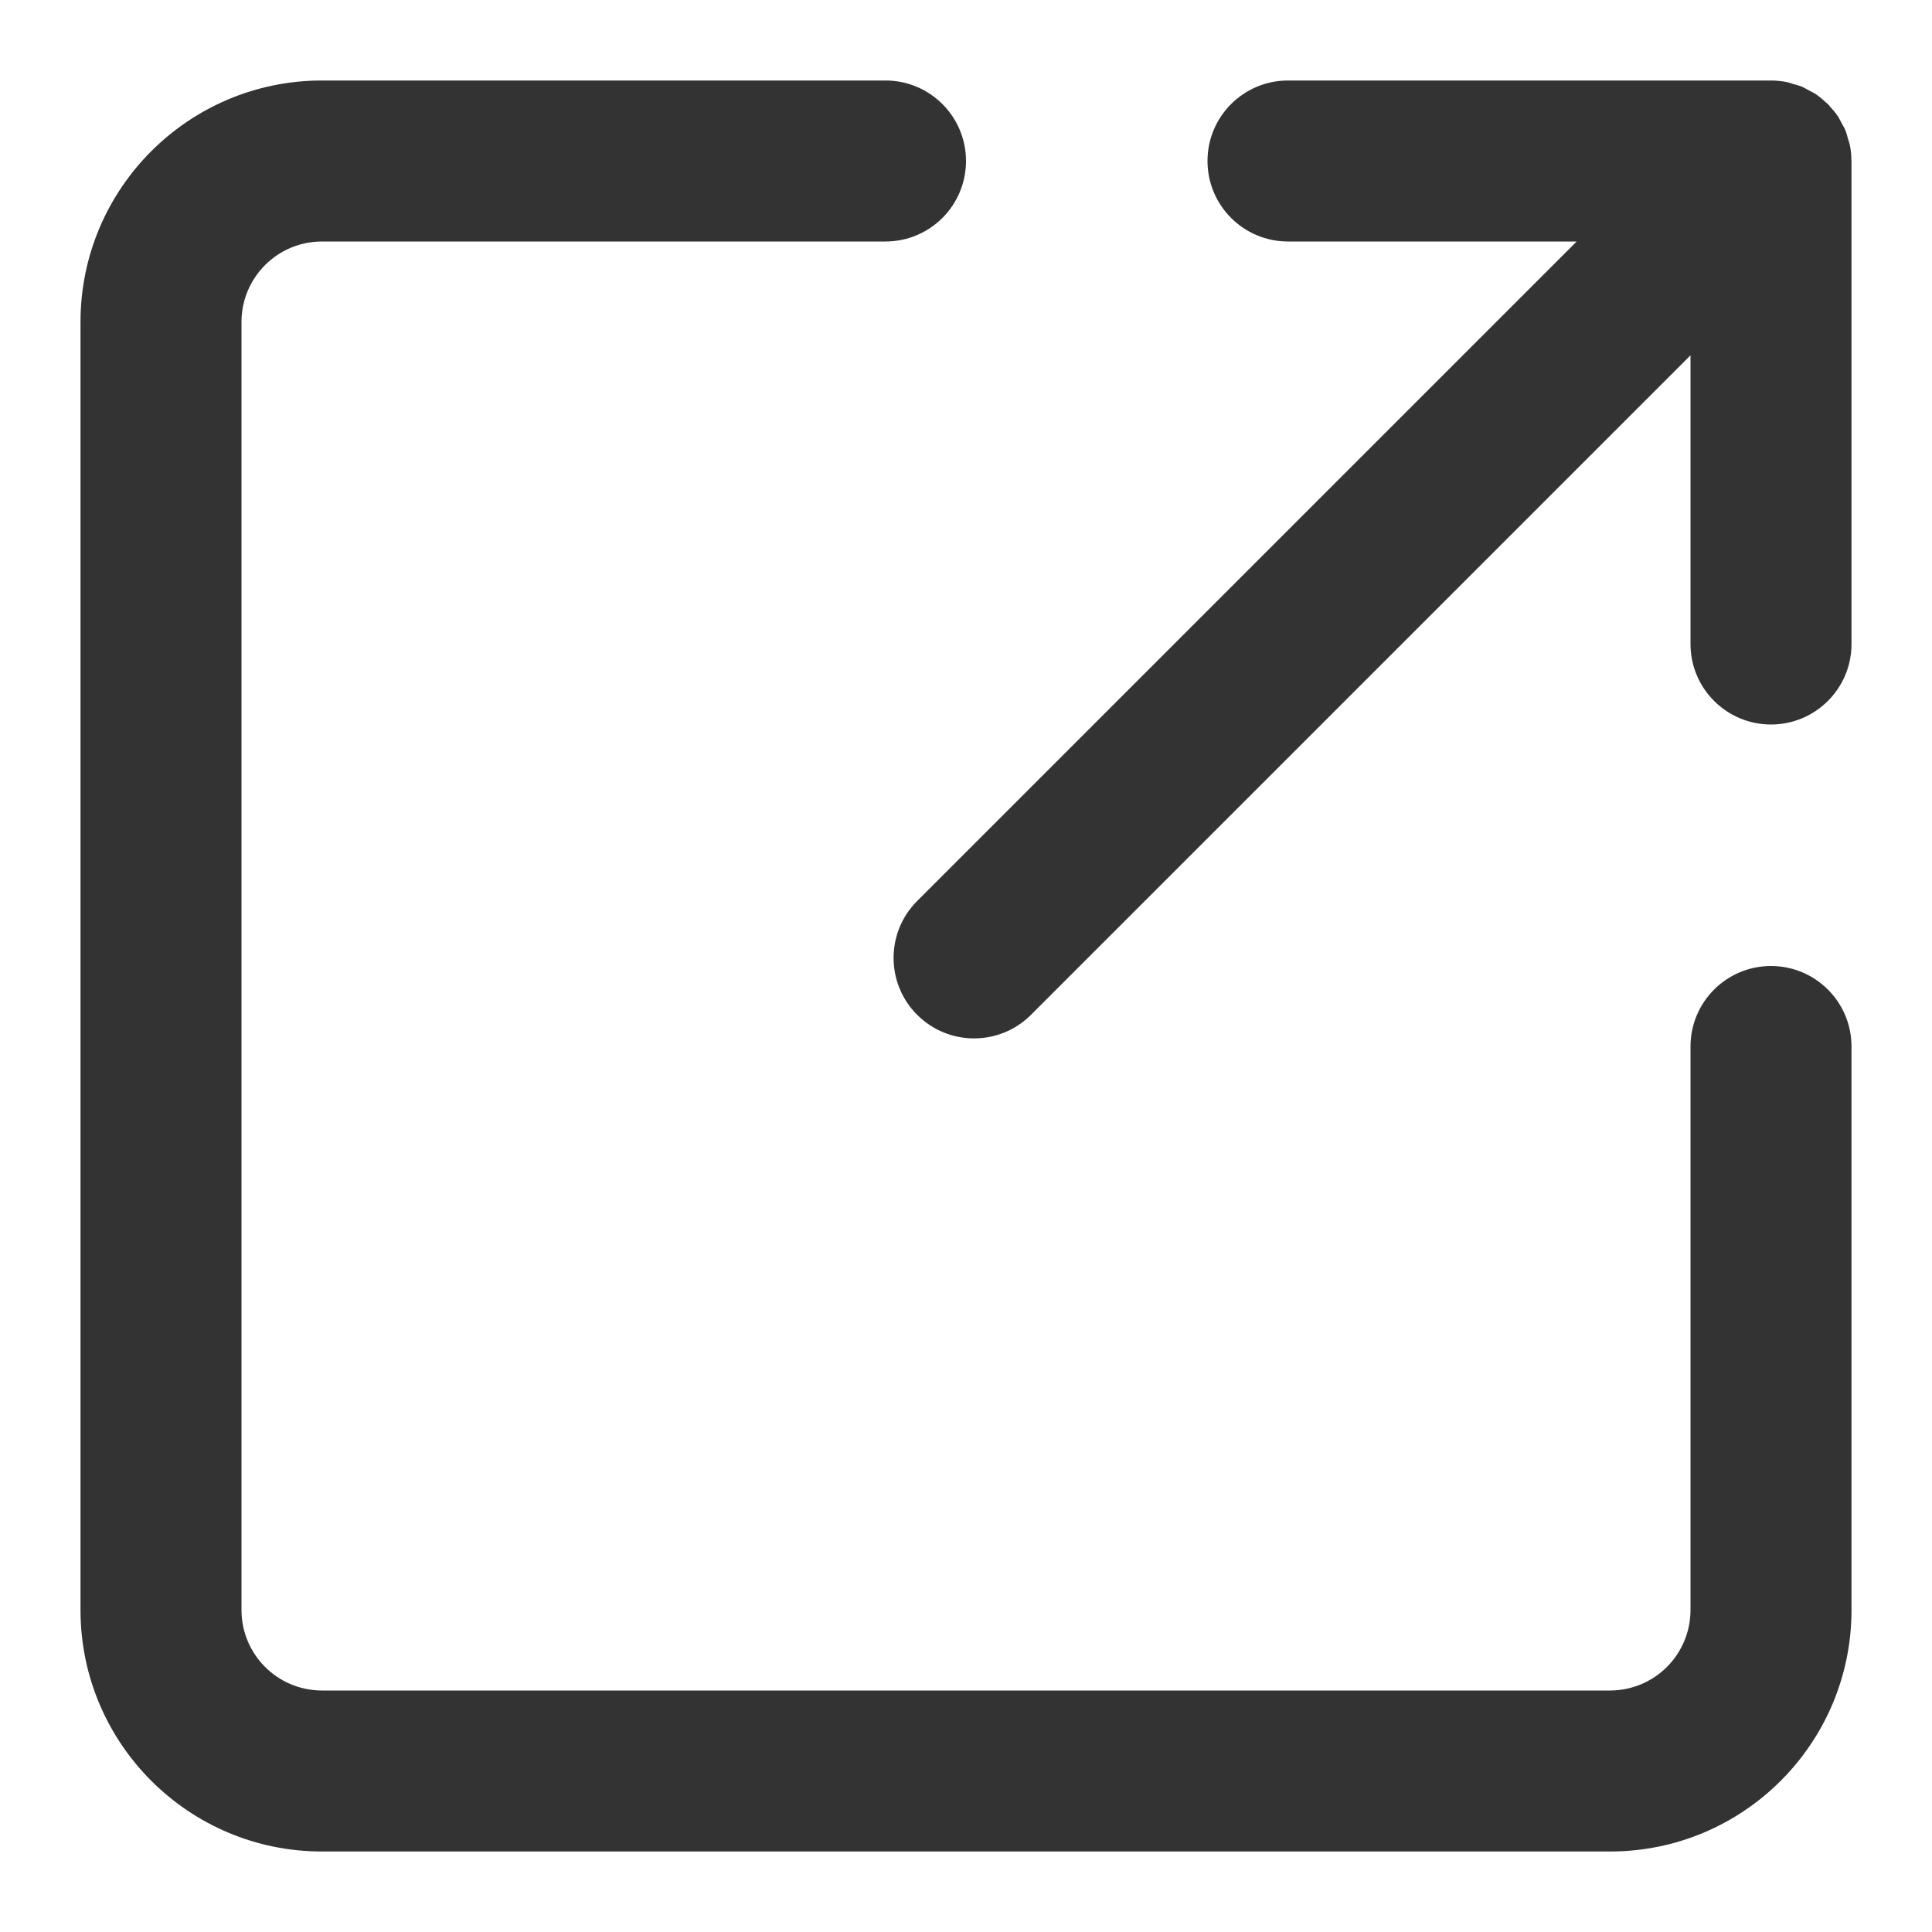
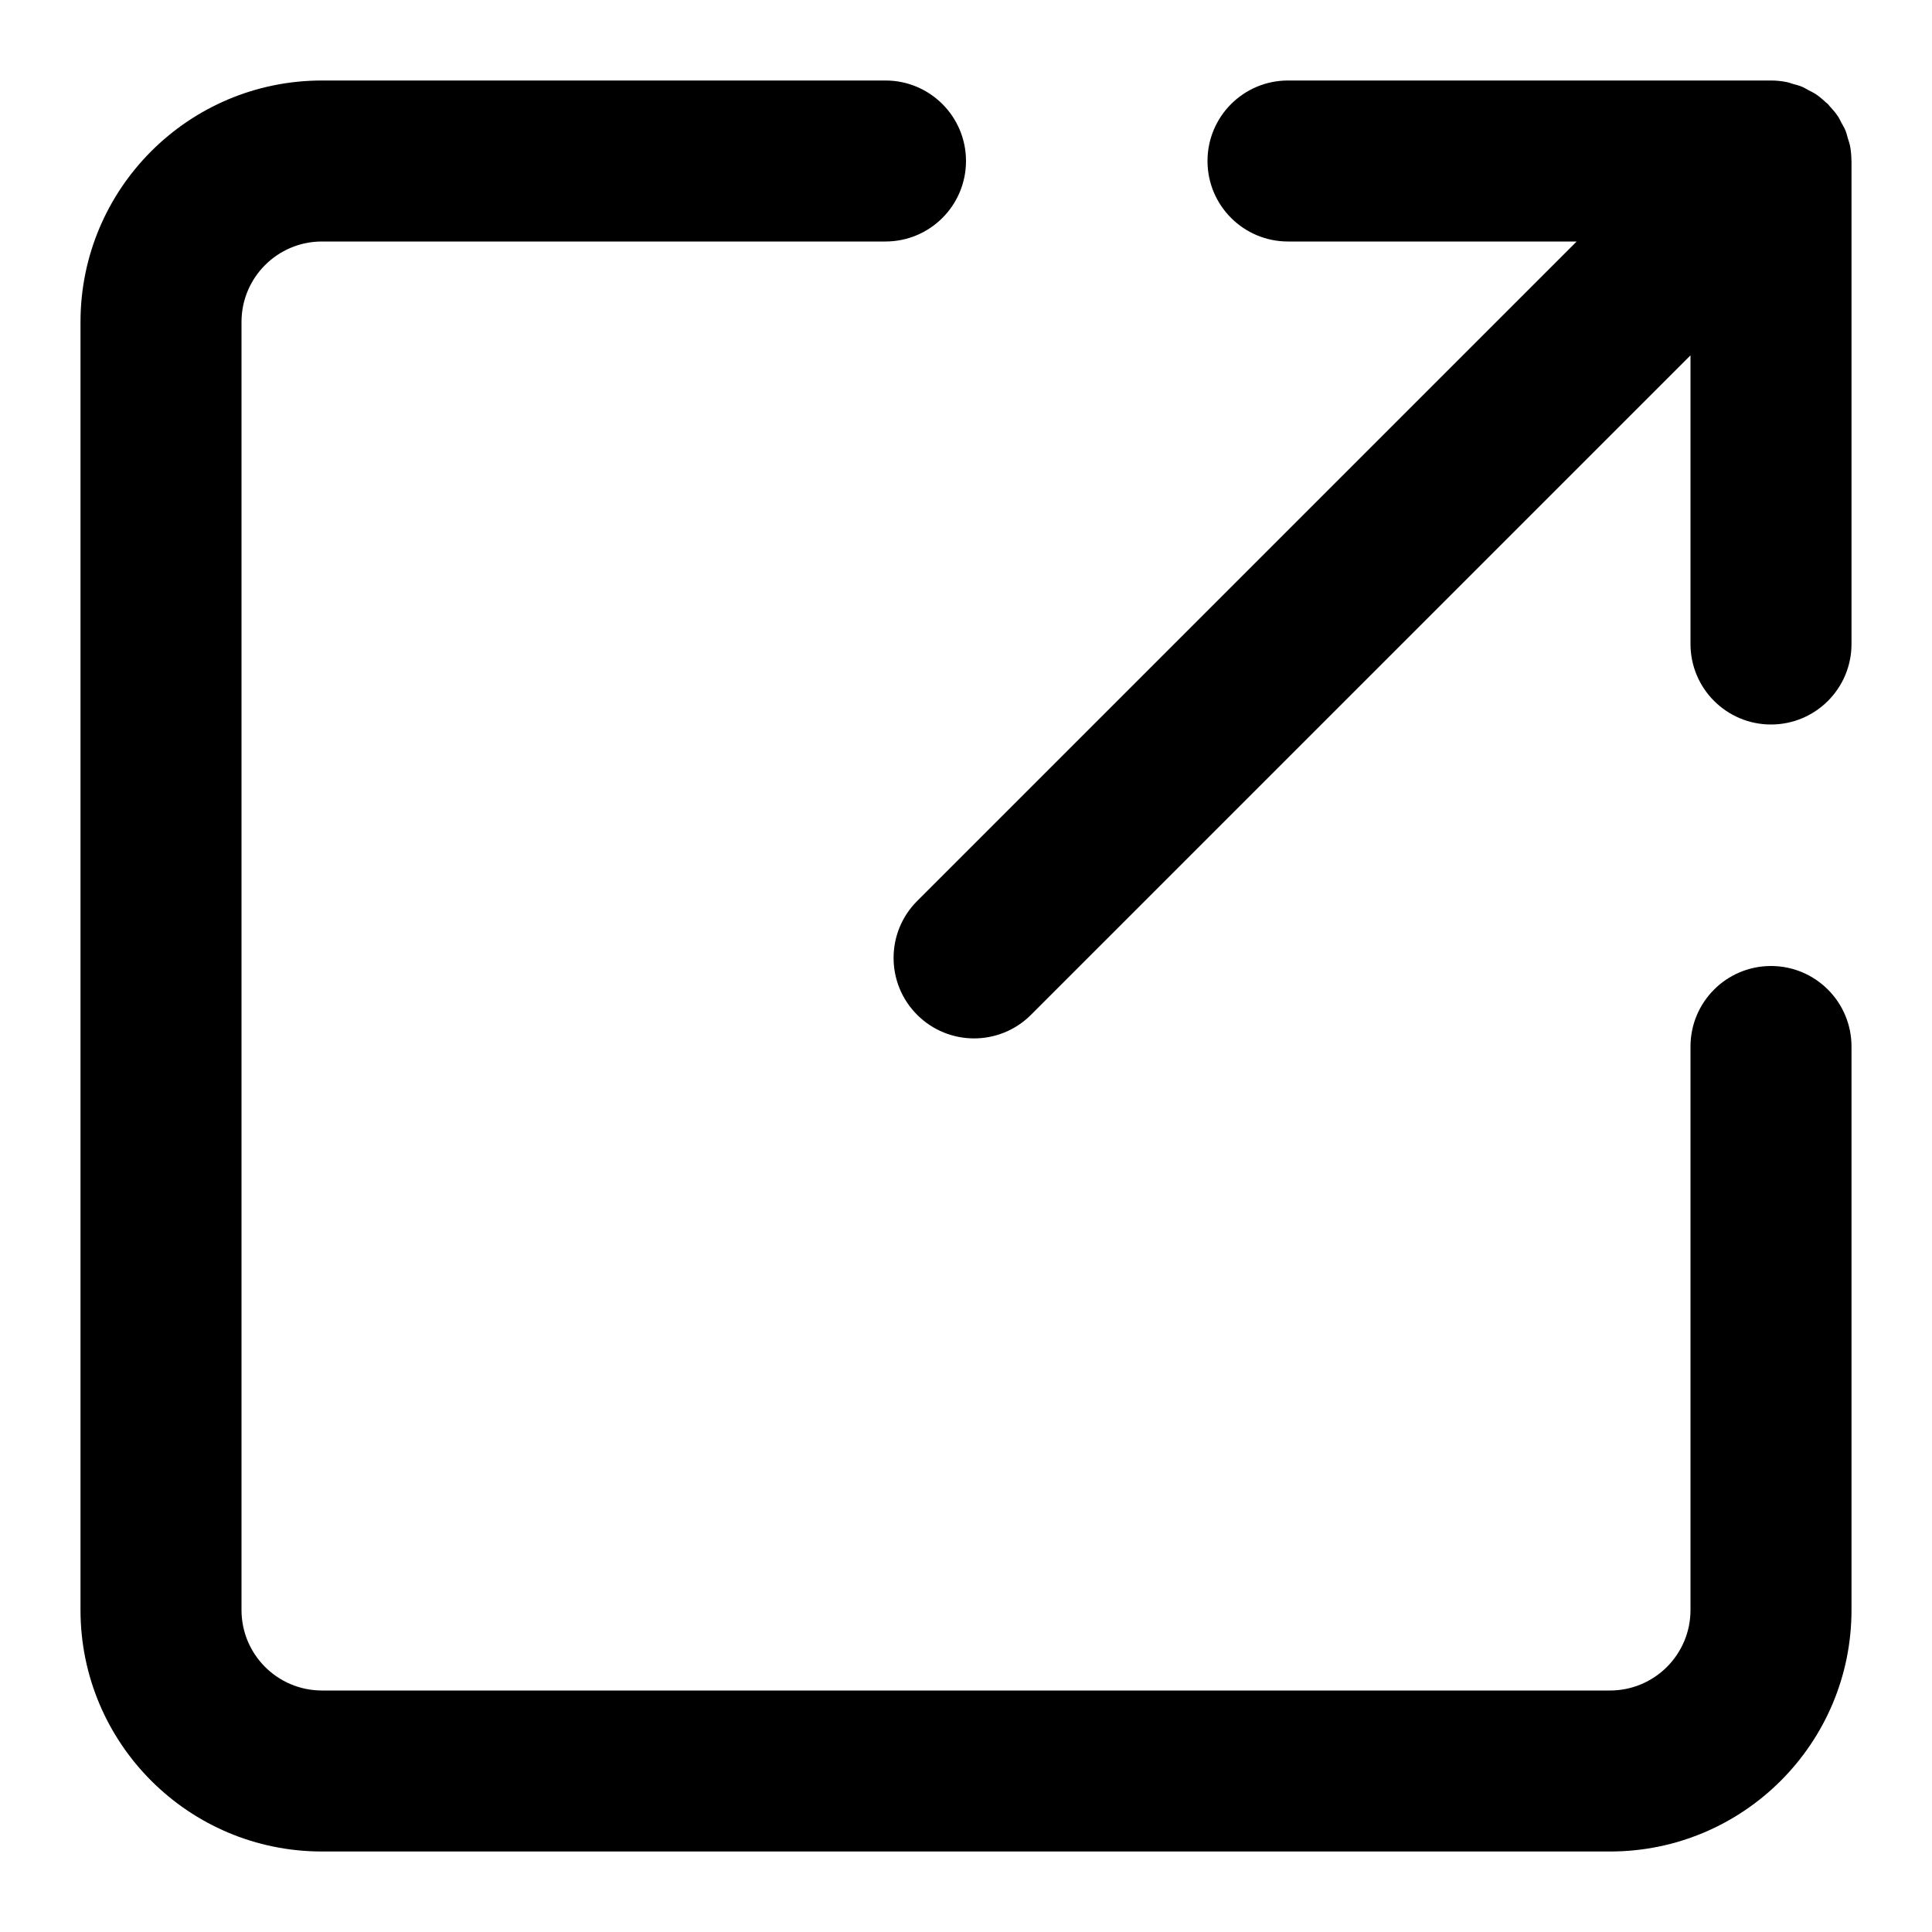
<svg xmlns="http://www.w3.org/2000/svg" className="Icon-open" enable-background="new 0 0 96 96" height="96px" version="1.1" viewBox="0 0 96 96" width="96px" xml:space="preserve">
-   <path fill="#333" d="M88,48c-2.209,0-4,1.791-4,4v28c0,2.21-1.79,4-4,4H16c-2.21,0-4-1.79-4-4V16c0-2.21,1.79-4,4-4h28c2.209,0,4-1.791,4-4  s-1.791-4-4-4H16C9.373,4,4,9.373,4,16v64c0,6.627,5.373,12,12,12h64c6.627,0,12-5.373,12-12V52C92,49.791,90.209,48,88,48z" />
-   <path fill="#333" d="M91.996,7.958c-0.003-0.249-0.026-0.498-0.075-0.742C91.898,7.104,91.856,7,91.824,6.891  c-0.04-0.142-0.074-0.285-0.131-0.423c-0.05-0.122-0.12-0.231-0.182-0.346c-0.062-0.115-0.113-0.234-0.187-0.344  c-0.12-0.179-0.261-0.342-0.407-0.499c-0.032-0.035-0.055-0.075-0.089-0.108c-0.031-0.031-0.067-0.051-0.1-0.081  c-0.159-0.15-0.326-0.293-0.509-0.416c-0.108-0.072-0.226-0.123-0.339-0.184c-0.116-0.062-0.228-0.133-0.35-0.184  c-0.139-0.058-0.283-0.091-0.427-0.132c-0.107-0.031-0.21-0.073-0.321-0.095C88.525,4.027,88.262,4,87.999,4H64  c-2.209,0-4,1.791-4,4s1.791,4,4,4h14.343l-32.77,32.77c-1.562,1.562-1.562,4.095,0,5.656c1.562,1.562,4.095,1.562,5.656,0  L84,17.656V32c0,2.209,1.791,4,4,4s4-1.791,4-4V8C92,7.986,91.996,7.973,91.996,7.958z" />
+   <path fill="currentColor" d="M88,48c-2.209,0-4,1.791-4,4v28c0,2.21-1.79,4-4,4H16c-2.21,0-4-1.79-4-4V16c0-2.21,1.79-4,4-4h28c2.209,0,4-1.791,4-4  s-1.791-4-4-4H16C9.373,4,4,9.373,4,16v64c0,6.627,5.373,12,12,12h64c6.627,0,12-5.373,12-12V52C92,49.791,90.209,48,88,48z" />
+   <path fill="currentColor" d="M91.996,7.958c-0.003-0.249-0.026-0.498-0.075-0.742C91.898,7.104,91.856,7,91.824,6.891  c-0.04-0.142-0.074-0.285-0.131-0.423c-0.05-0.122-0.12-0.231-0.182-0.346c-0.062-0.115-0.113-0.234-0.187-0.344  c-0.12-0.179-0.261-0.342-0.407-0.499c-0.032-0.035-0.055-0.075-0.089-0.108c-0.031-0.031-0.067-0.051-0.1-0.081  c-0.159-0.15-0.326-0.293-0.509-0.416c-0.108-0.072-0.226-0.123-0.339-0.184c-0.116-0.062-0.228-0.133-0.35-0.184  c-0.139-0.058-0.283-0.091-0.427-0.132c-0.107-0.031-0.21-0.073-0.321-0.095C88.525,4.027,88.262,4,87.999,4H64  c-2.209,0-4,1.791-4,4s1.791,4,4,4h14.343l-32.77,32.77c-1.562,1.562-1.562,4.095,0,5.656c1.562,1.562,4.095,1.562,5.656,0  L84,17.656V32c0,2.209,1.791,4,4,4s4-1.791,4-4V8C92,7.986,91.996,7.973,91.996,7.958z" />
</svg>
